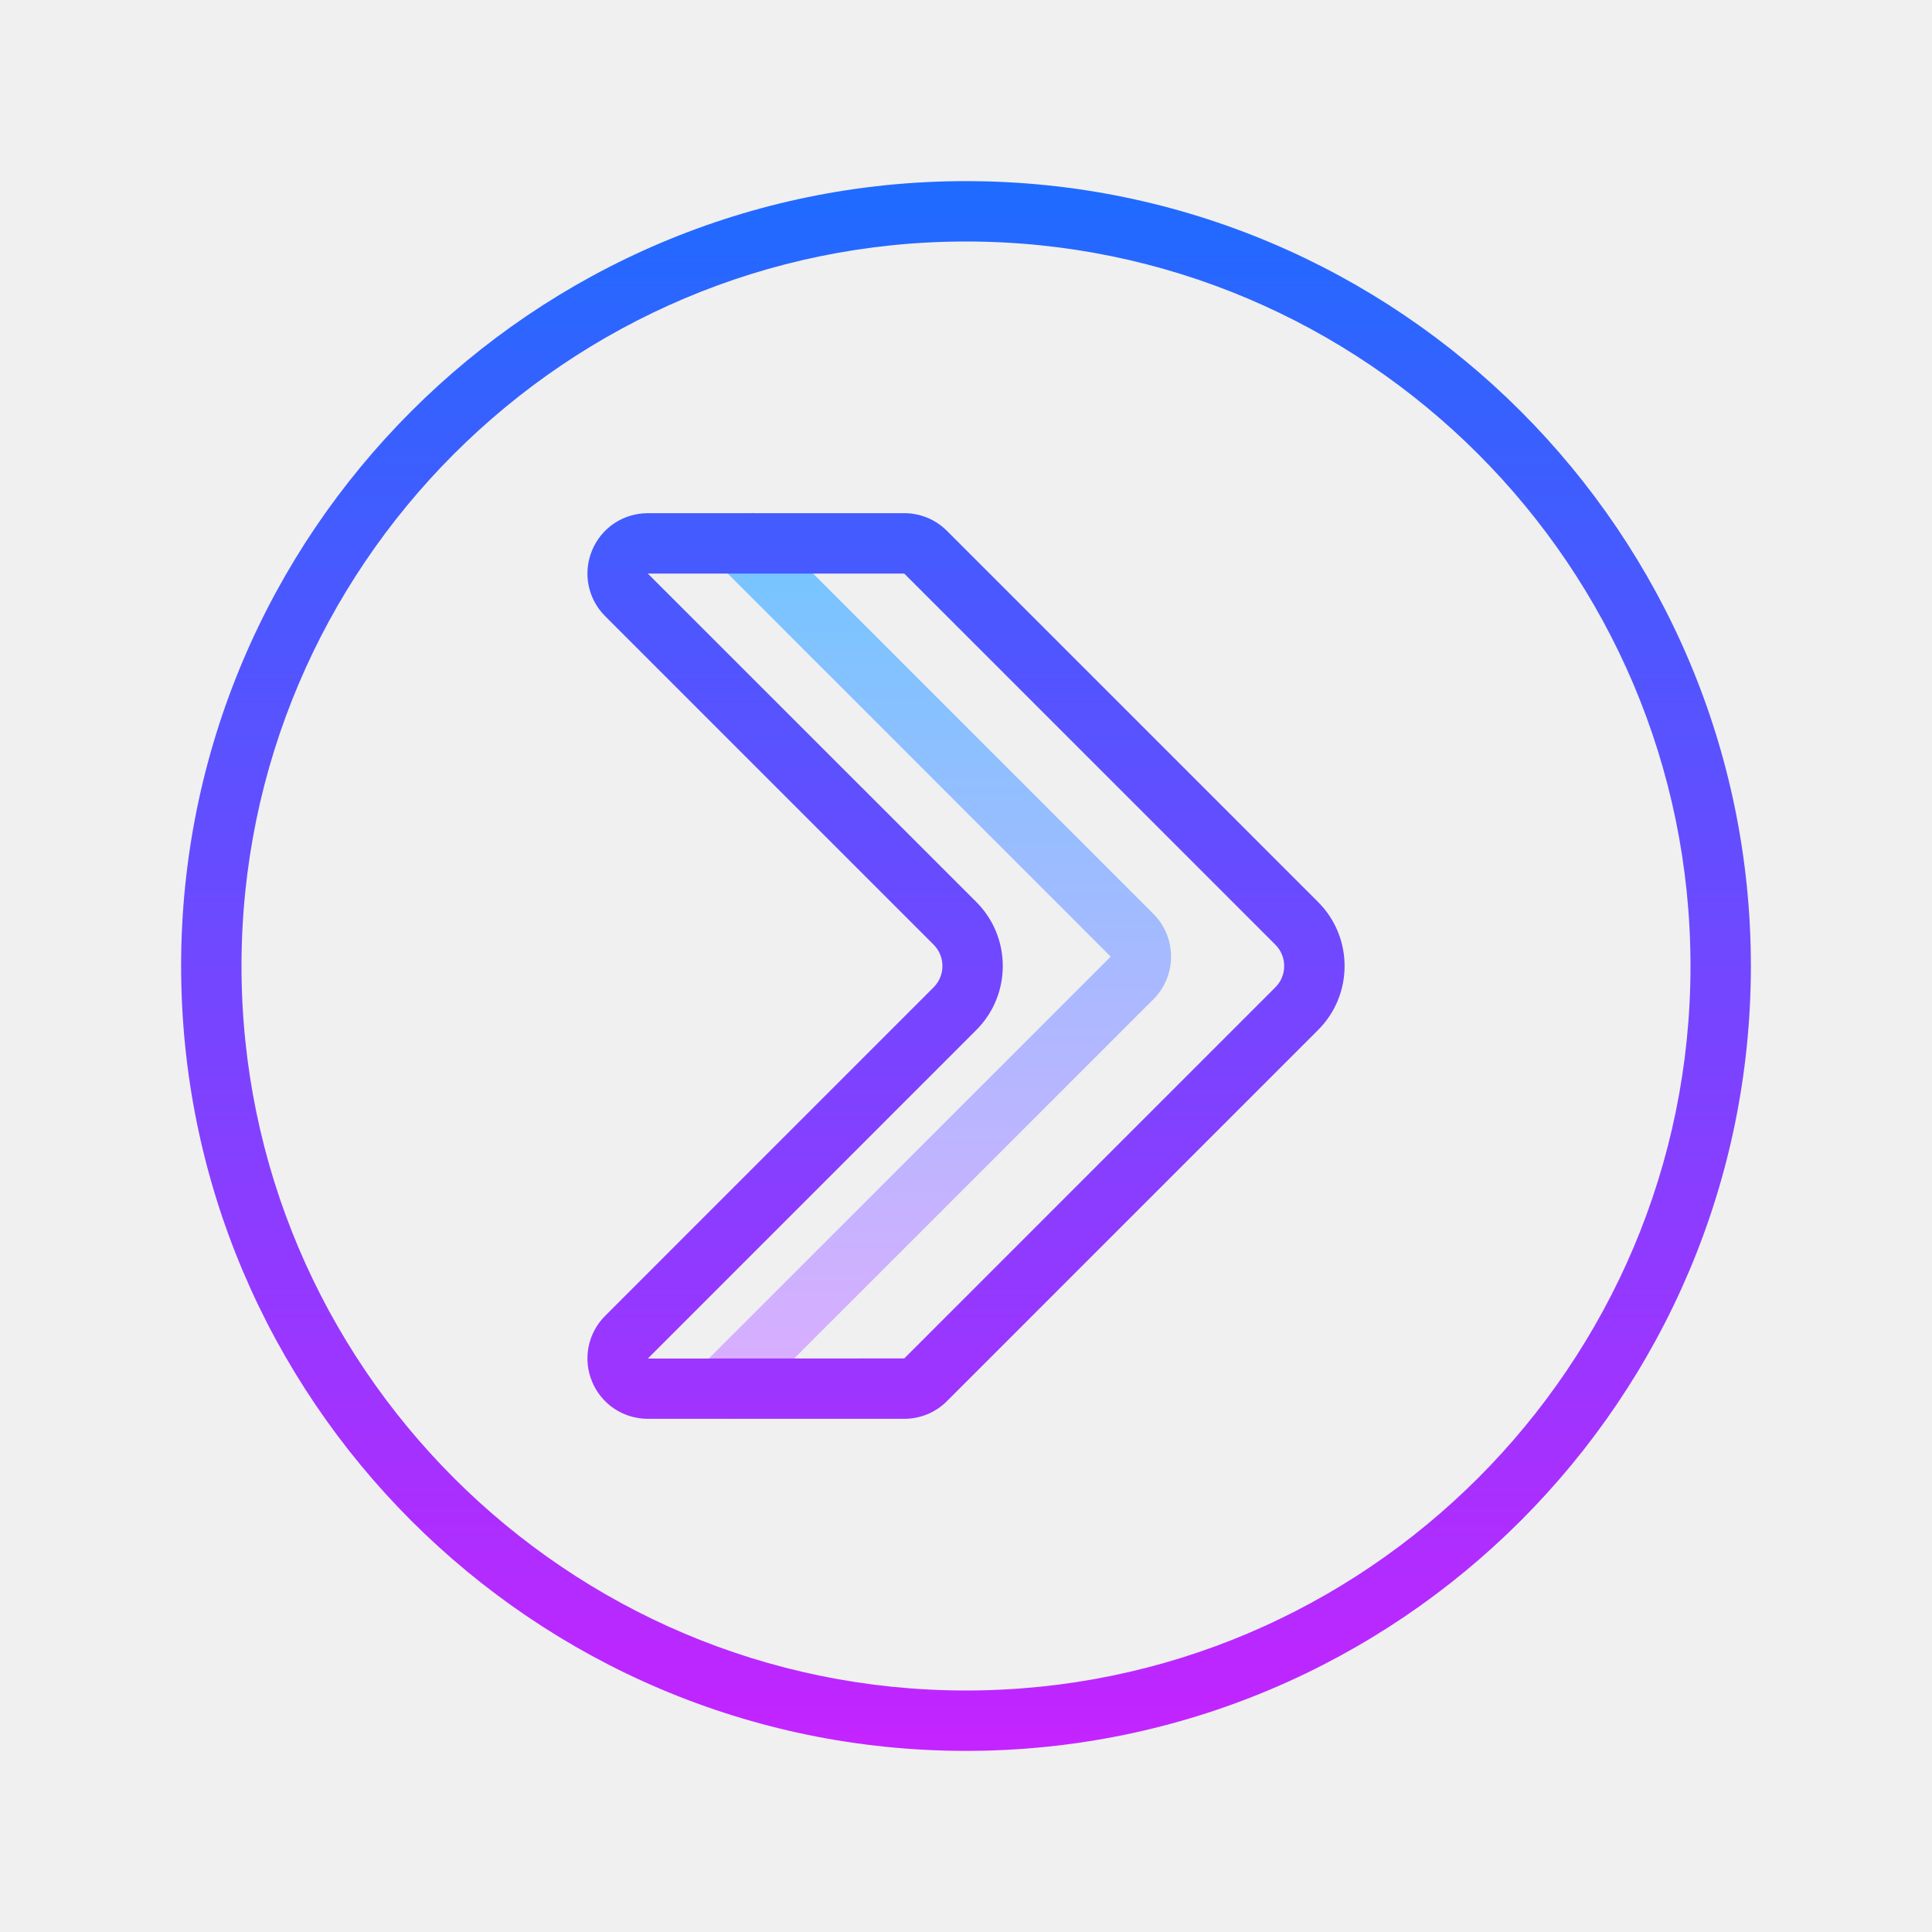
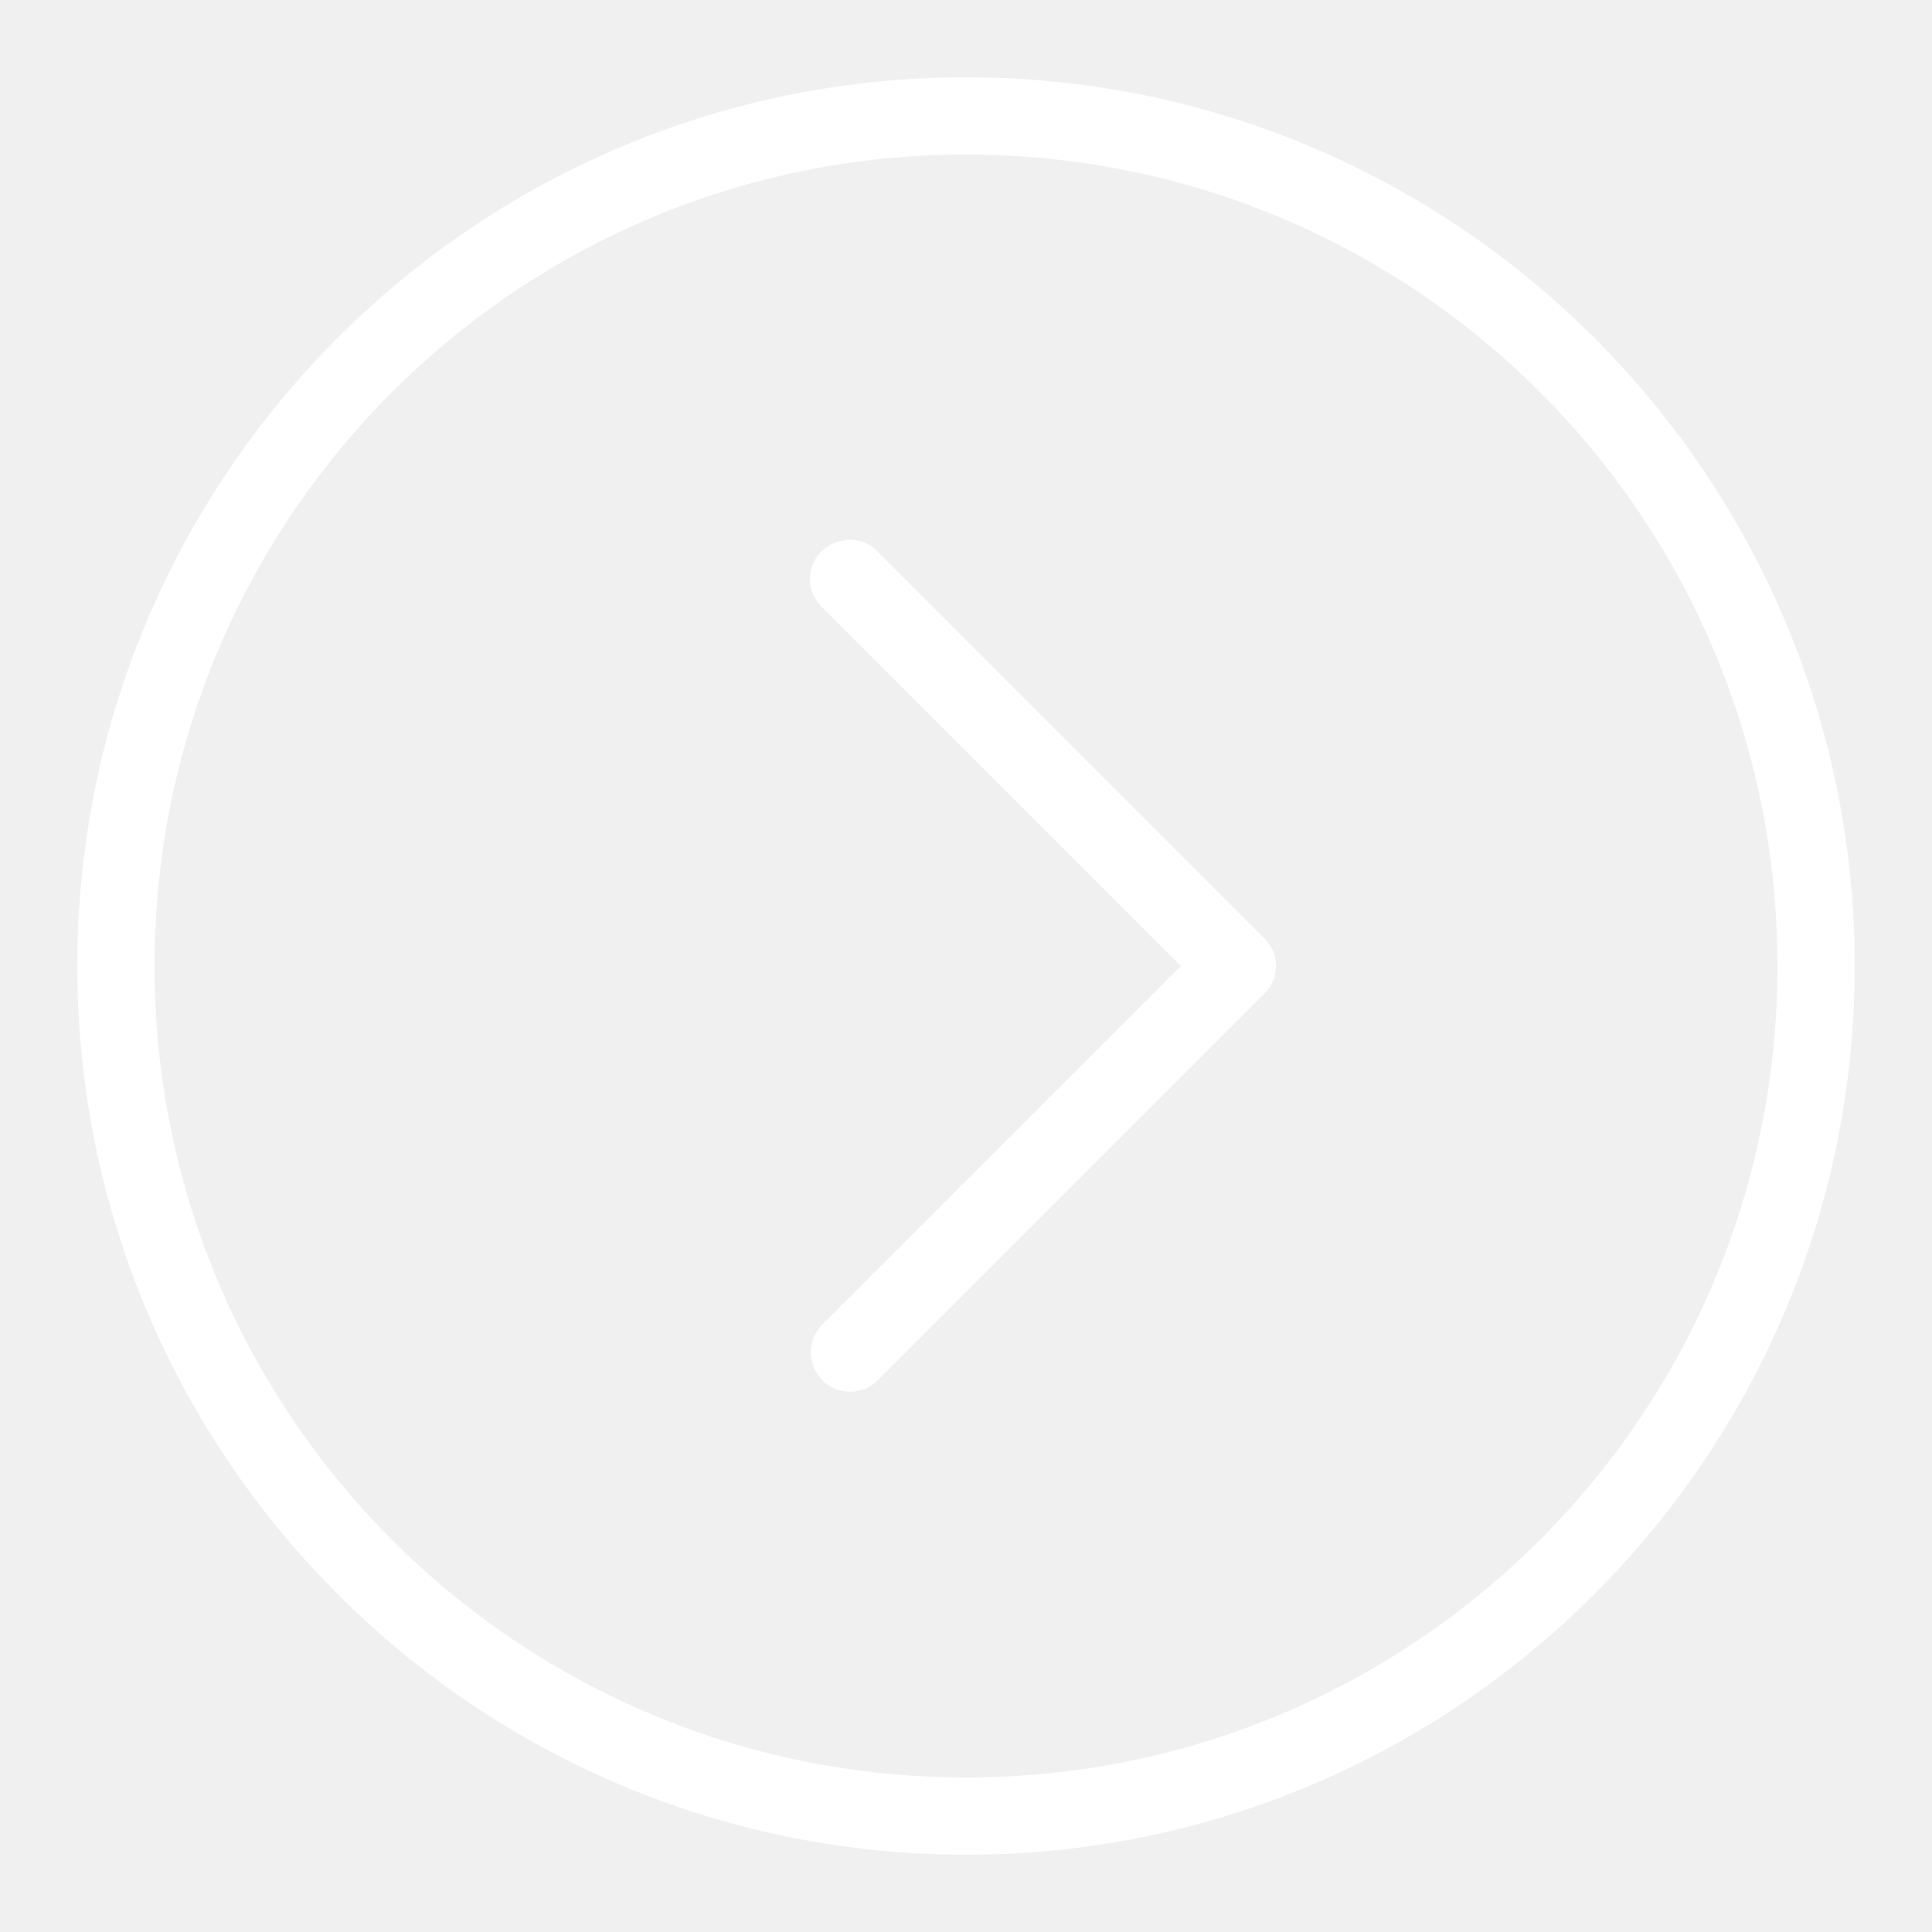
- <svg xmlns="http://www.w3.org/2000/svg" viewBox="0,0,256,256" width="64px" height="64px" fill-rule="nonzero">
-   <defs>
-     <linearGradient x1="32" y1="4.667" x2="32" y2="59.173" gradientUnits="userSpaceOnUse" id="color-1">
-       <stop offset="0" stop-color="#1a6dff" />
-       <stop offset="1" stop-color="#c822ff" />
-     </linearGradient>
-     <linearGradient x1="30.835" y1="16.25" x2="30.835" y2="48.774" gradientUnits="userSpaceOnUse" id="color-2">
-       <stop offset="0" stop-color="#6dc7ff" />
-       <stop offset="1" stop-color="#e6abff" />
-     </linearGradient>
-     <linearGradient x1="32.001" y1="4.667" x2="32.001" y2="59.173" gradientUnits="userSpaceOnUse" id="color-3">
-       <stop offset="0" stop-color="#1a6dff" />
-       <stop offset="1" stop-color="#c822ff" />
-     </linearGradient>
-   </defs>
+ <svg xmlns="http://www.w3.org/2000/svg" viewBox="0,0,256,256" width="50px" height="50px" fill-rule="nonzero">
  <g fill-opacity="0" fill="#dddddd" fill-rule="nonzero" stroke="none" stroke-width="1" stroke-linecap="butt" stroke-linejoin="miter" stroke-miterlimit="10" stroke-dasharray="" stroke-dashoffset="0" font-family="none" font-weight="none" font-size="none" text-anchor="none" style="mix-blend-mode: normal">
    <path d="M0,256v-256h256v256z" id="bgRectangle" />
  </g>
-   <g fill="none" fill-rule="nonzero" stroke="none" stroke-width="1" stroke-linecap="butt" stroke-linejoin="miter" stroke-miterlimit="10" stroke-dasharray="" stroke-dashoffset="0" font-family="none" font-weight="none" font-size="none" text-anchor="none" style="mix-blend-mode: normal">
-     <g transform="scale(4,4)">
-       <path d="M32,58c-14.336,0 -26,-11.663 -26,-26c0,-14.337 11.664,-26 26,-26c14.336,0 26,11.663 26,26c0,14.337 -11.664,26 -26,26zM32,8c-13.233,0 -24,10.767 -24,24c0,13.233 10.767,24 24,24c13.233,0 24,-10.767 24,-24c0,-13.233 -10.767,-24 -24,-24z" fill="url(#color-1)" />
-       <path d="M24.291,47.02l-1.414,-1.414l13.916,-13.916l-13.291,-13.295l1.414,-1.414l13.291,13.291c0.781,0.78 0.781,2.052 0,2.832z" fill="url(#color-2)" />
-       <path d="M29.955,47h-8.496c-0.811,0 -1.536,-0.484 -1.846,-1.233c-0.311,-0.749 -0.141,-1.604 0.433,-2.178l10.882,-10.883c0.389,-0.39 0.389,-1.022 0,-1.412l-10.882,-10.883c-0.574,-0.573 -0.744,-1.429 -0.433,-2.178c0.31,-0.749 1.035,-1.233 1.846,-1.233h8.496c0.533,0 1.035,0.207 1.412,0.584l12.296,12.296c0.566,0.566 0.878,1.319 0.878,2.12c0,0.801 -0.312,1.554 -0.878,2.12l-12.295,12.295c-0.378,0.378 -0.88,0.585 -1.413,0.585zM29.954,19h-8.495l10.883,10.88c1.169,1.169 1.169,3.071 0,4.24l-10.882,10.883l8.495,-0.003l12.293,-12.294c0.189,-0.188 0.292,-0.439 0.292,-0.706c0,-0.267 -0.104,-0.517 -0.292,-0.706z" fill="url(#color-3)" />
+   <g fill="#ffffff" fill-rule="nonzero" stroke="none" stroke-width="1" stroke-linecap="butt" stroke-linejoin="miter" stroke-miterlimit="10" stroke-dasharray="" stroke-dashoffset="0" font-family="none" font-weight="none" font-size="none" text-anchor="none" style="mix-blend-mode: normal">
+     <g transform="scale(5.12,5.12)">
+       <path d="M25,2c-12.691,0 -23,10.309 -23,23c0,12.691 10.309,23 23,23c12.691,0 23,-10.309 23,-23c0,-12.691 -10.309,-23 -23,-23zM25,4c11.609,0 21,9.391 21,21c0,11.609 -9.391,21 -21,21c-11.609,0 -21,-9.391 -21,-21c0,-11.609 9.391,-21 21,-21zM21.906,13.969c-0.043,0.008 -0.086,0.02 -0.125,0.031c-0.375,0.066 -0.676,0.34 -0.781,0.703c-0.105,0.367 0.004,0.758 0.281,1.016l9.281,9.281l-9.281,9.281c-0.398,0.398 -0.398,1.039 0,1.438c0.398,0.398 1.039,0.398 1.438,0l10,-10c0.195,-0.188 0.305,-0.449 0.305,-0.719c0,-0.27 -0.109,-0.531 -0.305,-0.719l-10,-10c-0.207,-0.223 -0.508,-0.336 -0.812,-0.312z" />
    </g>
  </g>
</svg>
